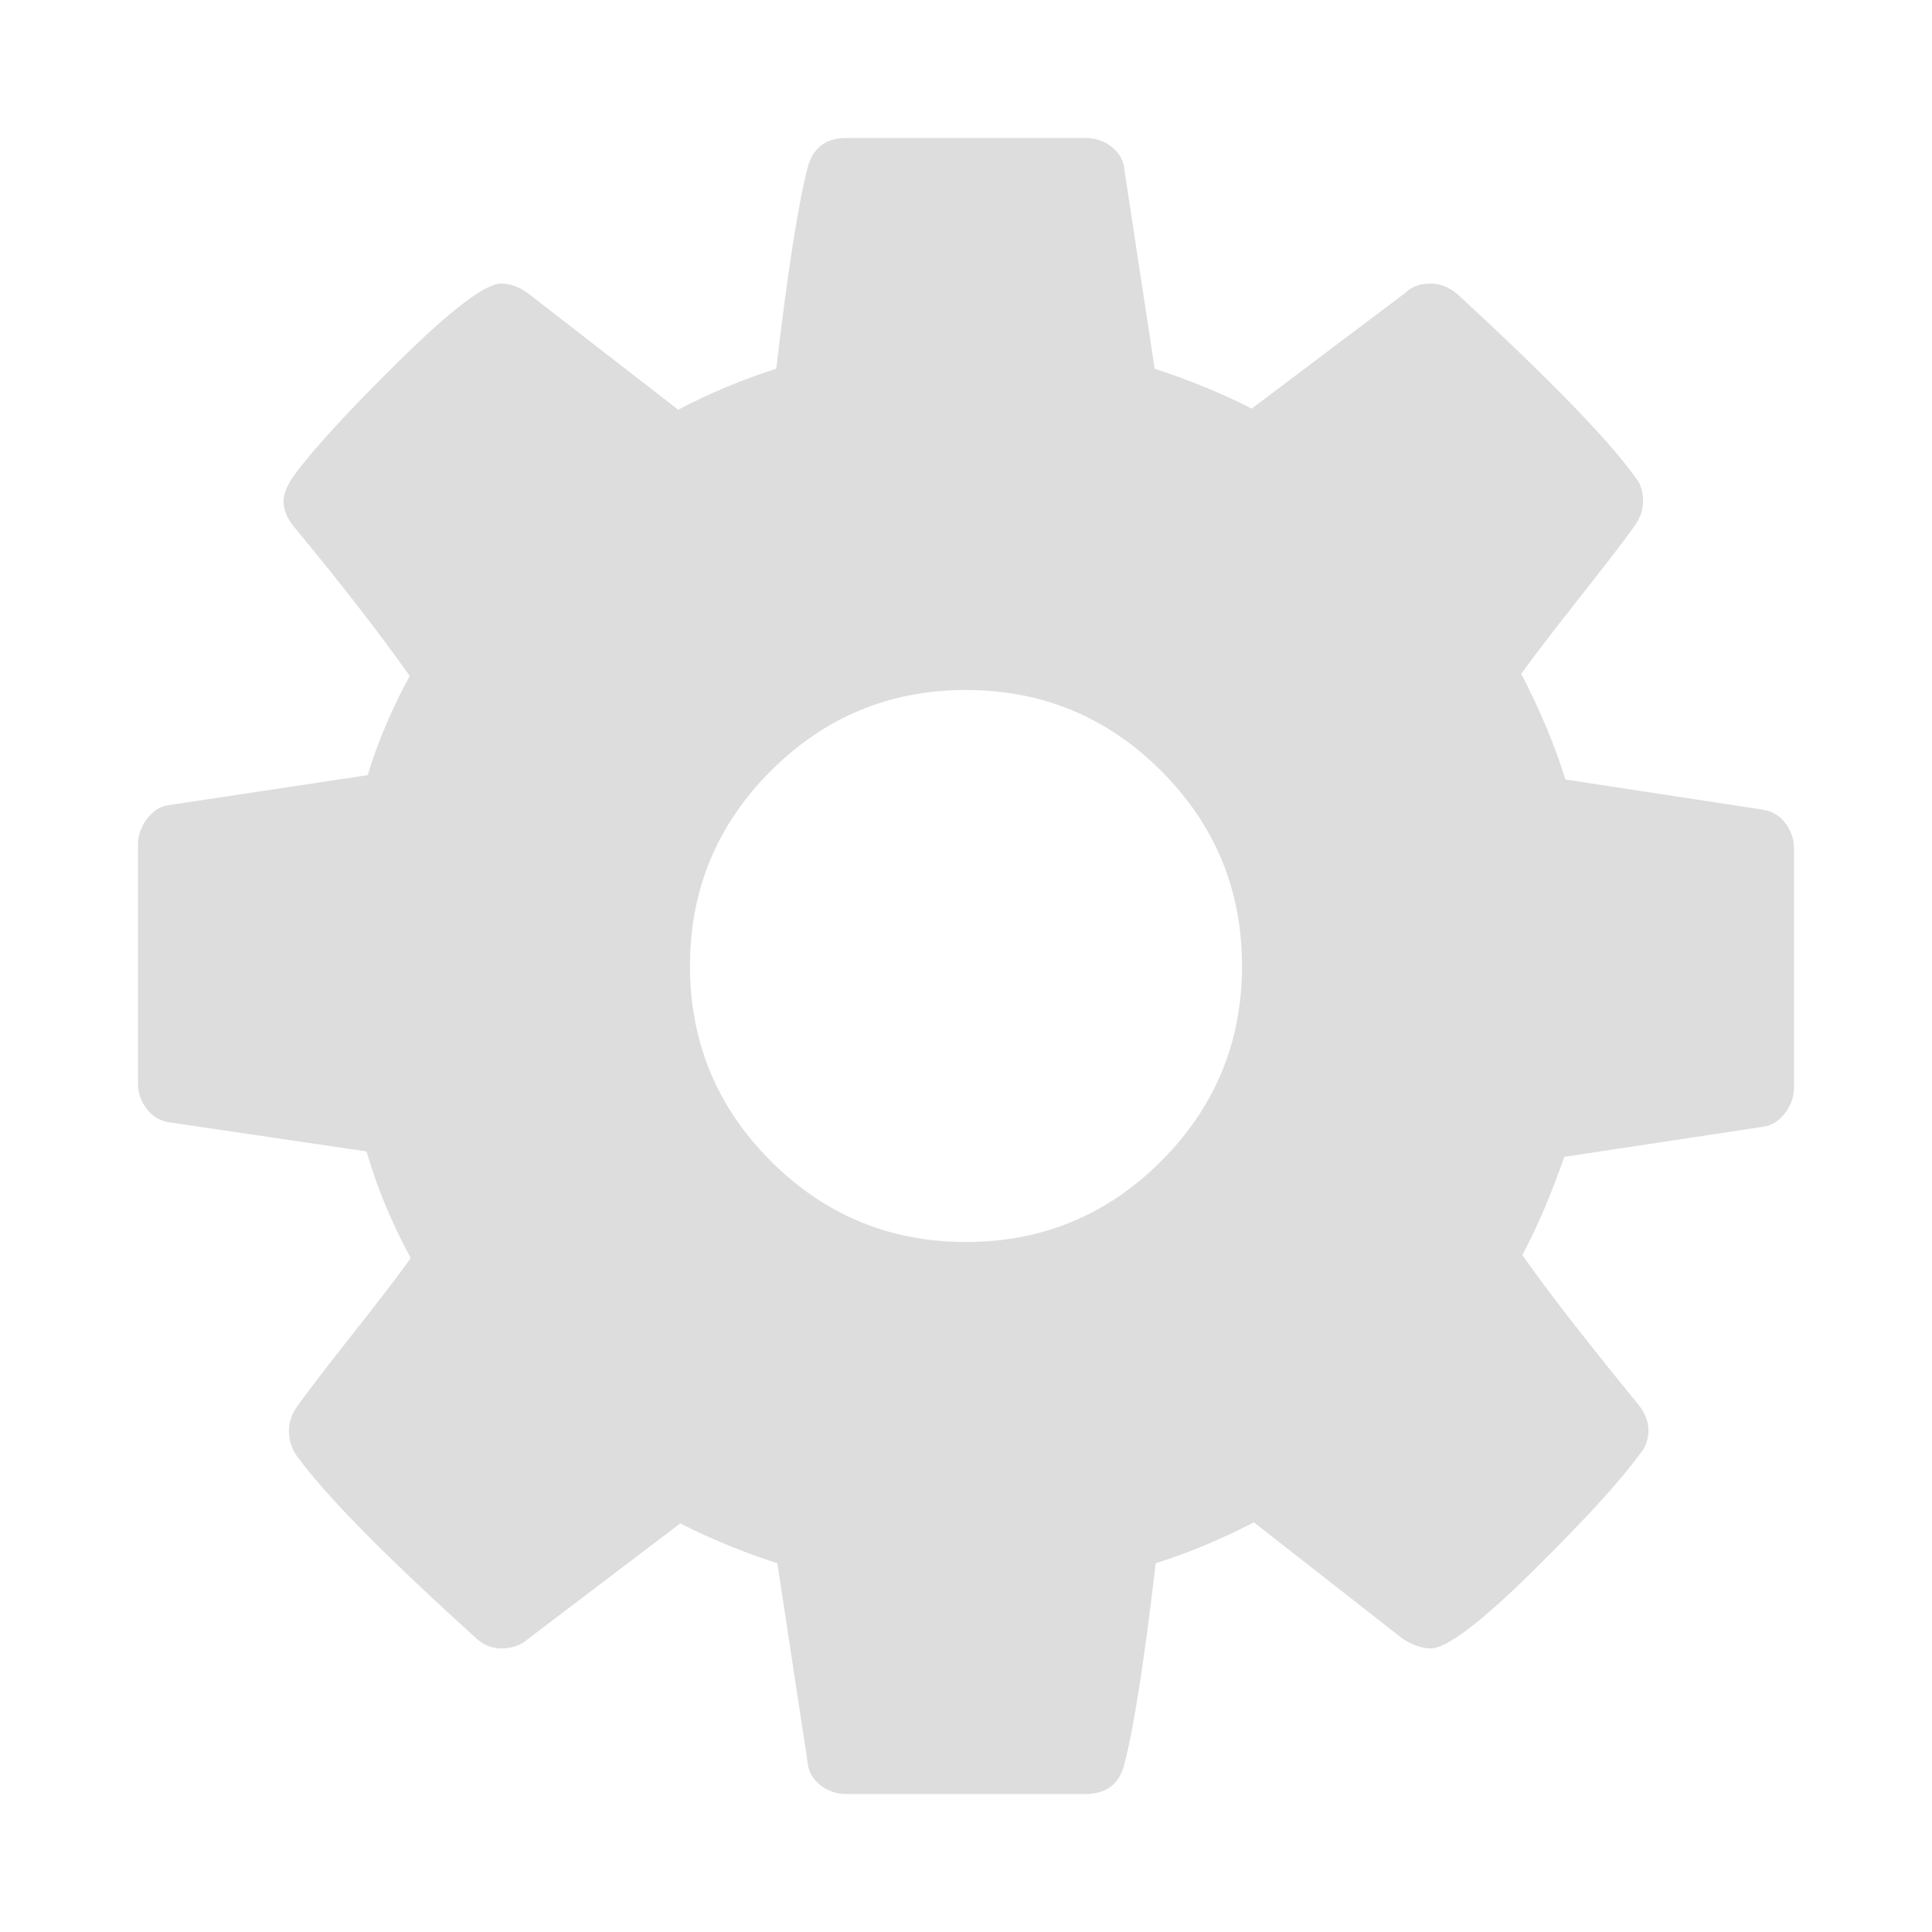
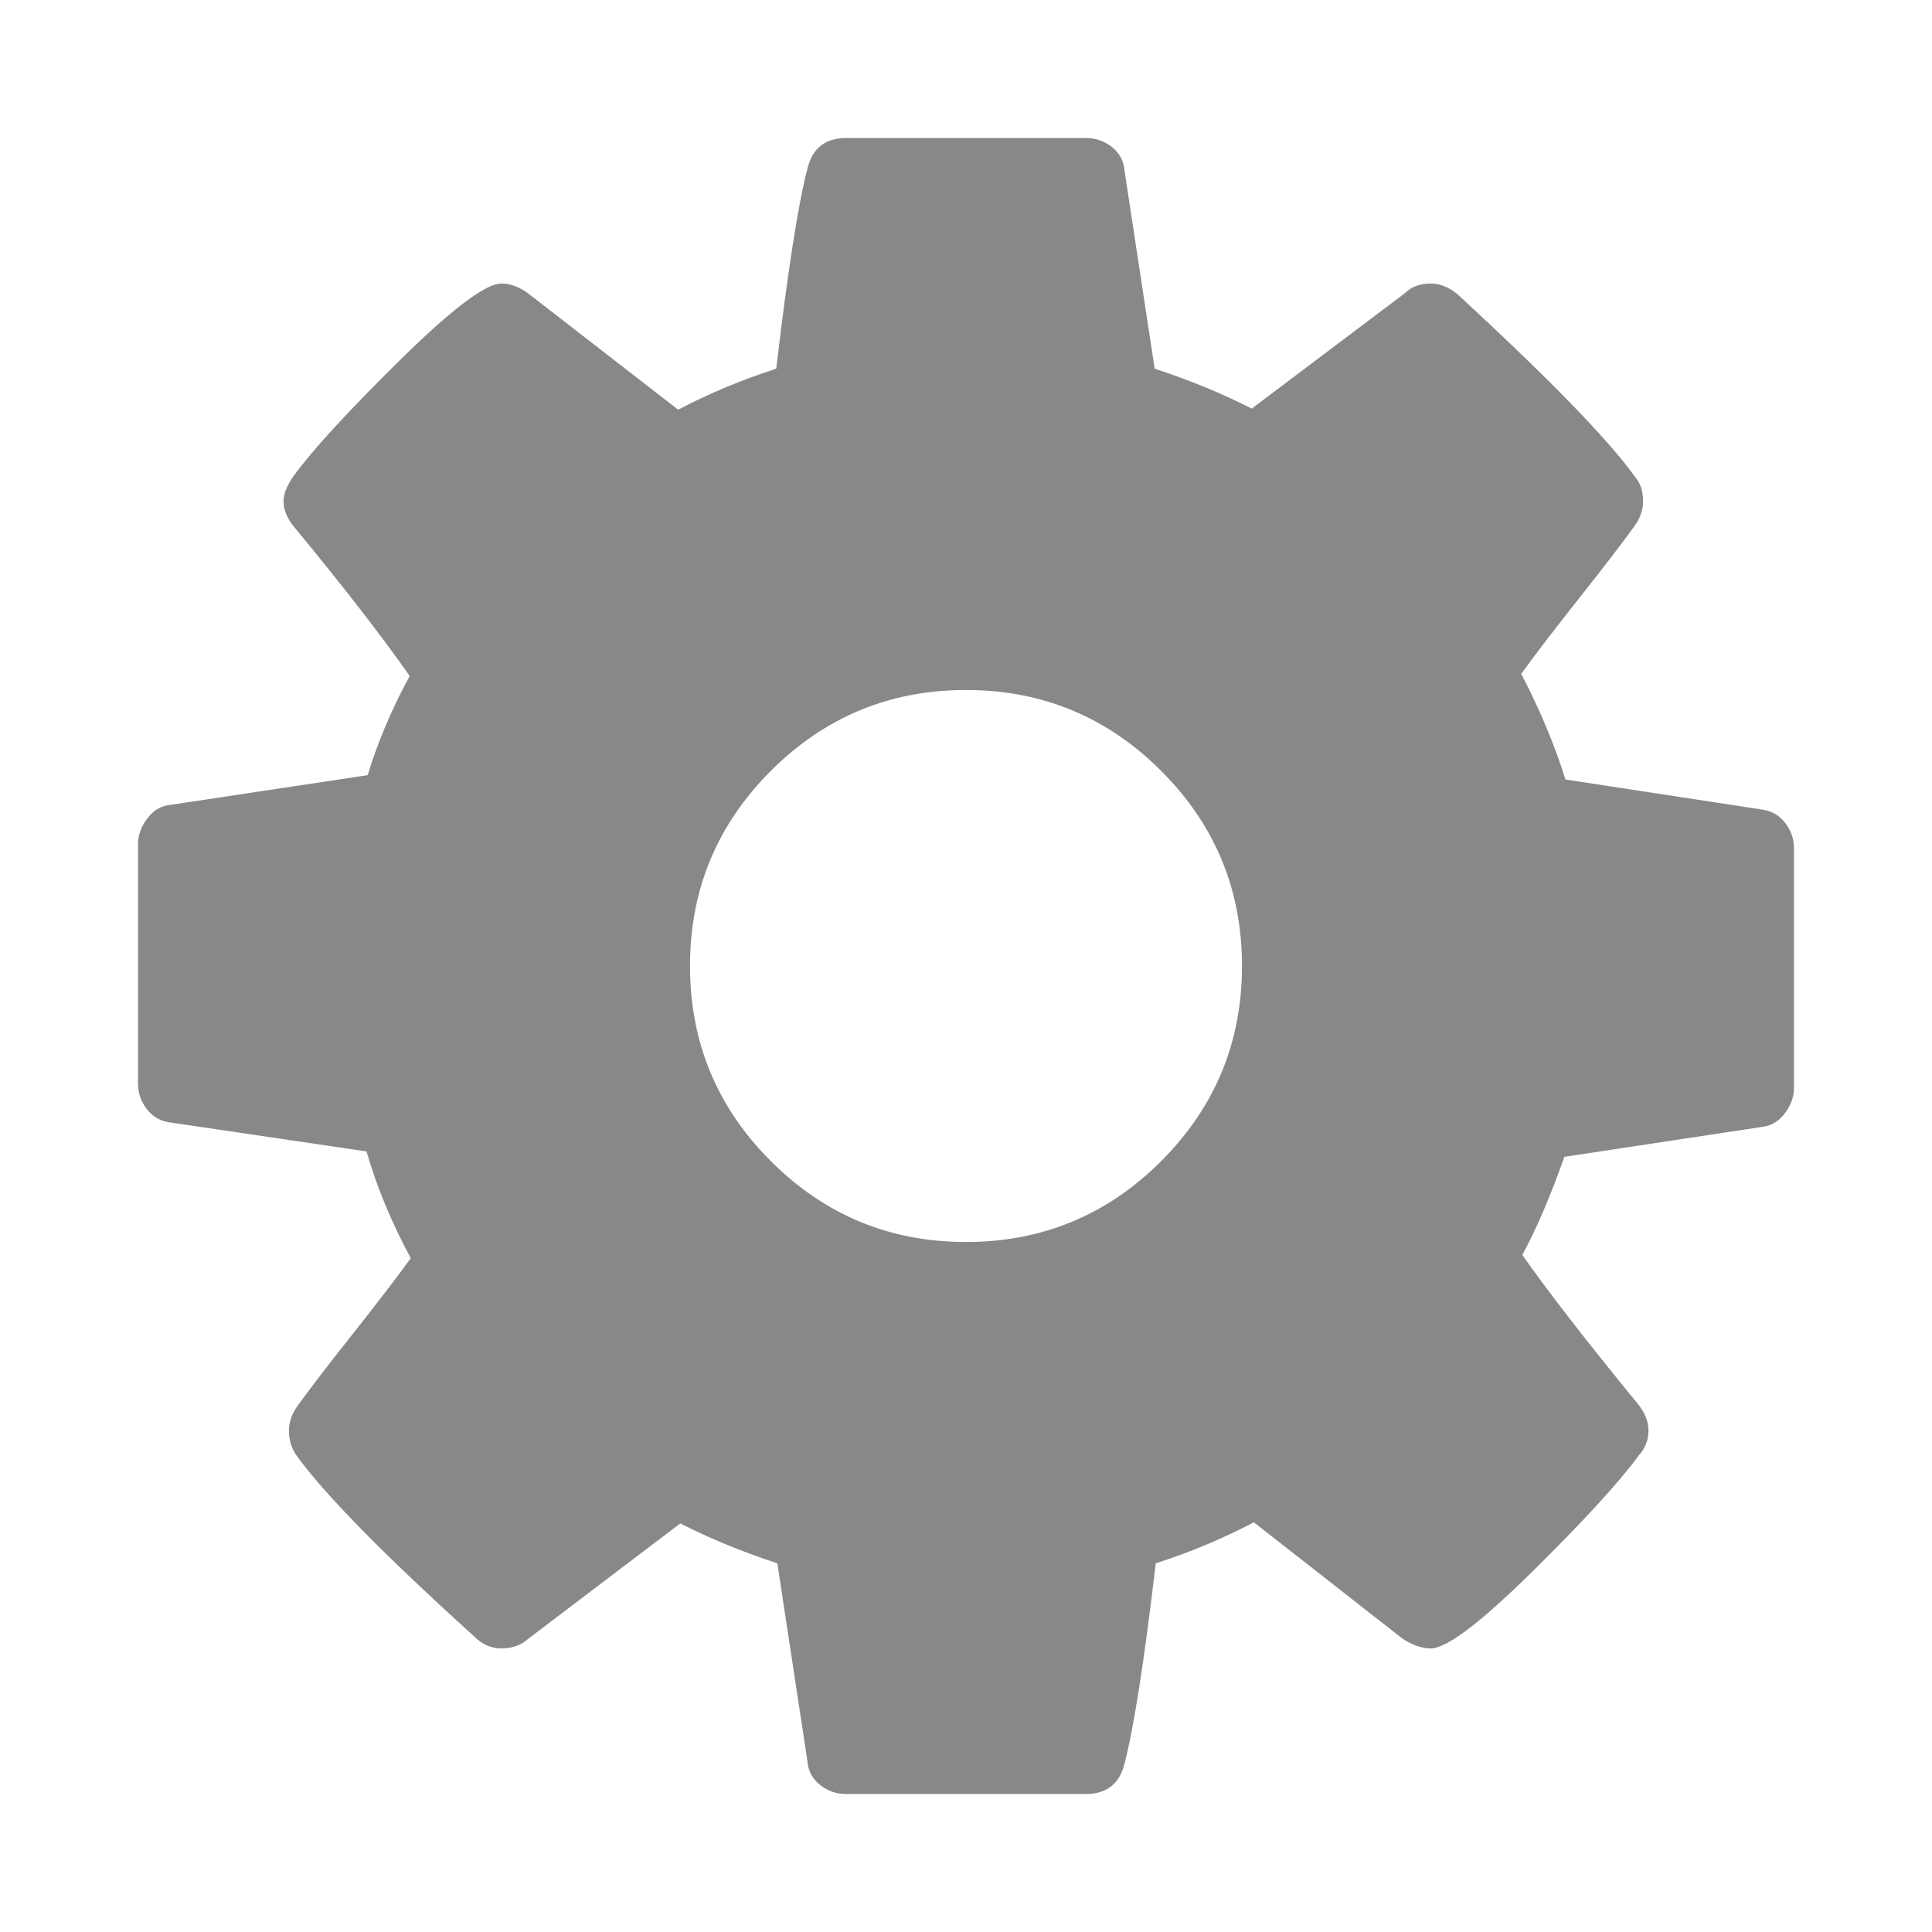
<svg xmlns="http://www.w3.org/2000/svg" width="1792" height="1792" viewBox="0 0 1792 1792">
-   <path style="fill:#dddddd" d="M1152 896q0-106-75-181t-181-75-181 75-75 181 75 181 181 75 181-75 75-181zm512-109v222q0 12-8 23t-20 13l-185 28q-19 54-39 91 35 50 107 138 10 12 10 25t-9 23q-27 37-99 108t-94 71q-12 0-26-9l-138-108q-44 23-91 38-16 136-29 186-7 28-36 28h-222q-14 0-24.5-8.5t-11.5-21.5l-28-184q-49-16-90-37l-141 107q-10 9-25 9-14 0-25-11-126-114-165-168-7-10-7-23 0-12 8-23 15-21 51-66.5t54-70.5q-27-50-41-99l-183-27q-13-2-21-12.5t-8-23.5v-222q0-12 8-23t19-13l186-28q14-46 39-92-40-57-107-138-10-12-10-24 0-10 9-23 26-36 98.5-107.5t94.5-71.5q13 0 26 10l138 107q44-23 91-38 16-136 29-186 7-28 36-28h222q14 0 24.5 8.5t11.5 21.5l28 184q49 16 90 37l142-107q9-9 24-9 13 0 25 10 129 119 165 170 7 8 7 22 0 12-8 23-15 21-51 66.5t-54 70.5q26 50 41 98l183 28q13 2 21 12.5t8 23.5z" />
+   <path style="fill:#888" d="M1152 896q0-106-75-181t-181-75-181 75-75 181 75 181 181 75 181-75 75-181zm512-109v222q0 12-8 23t-20 13l-185 28q-19 54-39 91 35 50 107 138 10 12 10 25t-9 23q-27 37-99 108t-94 71q-12 0-26-9l-138-108q-44 23-91 38-16 136-29 186-7 28-36 28h-222q-14 0-24.5-8.5t-11.5-21.5l-28-184q-49-16-90-37l-141 107q-10 9-25 9-14 0-25-11-126-114-165-168-7-10-7-23 0-12 8-23 15-21 51-66.5t54-70.5q-27-50-41-99l-183-27q-13-2-21-12.5t-8-23.5v-222q0-12 8-23t19-13l186-28q14-46 39-92-40-57-107-138-10-12-10-24 0-10 9-23 26-36 98.5-107.5t94.5-71.5q13 0 26 10l138 107q44-23 91-38 16-136 29-186 7-28 36-28h222q14 0 24.5 8.5t11.5 21.5l28 184q49 16 90 37l142-107q9-9 24-9 13 0 25 10 129 119 165 170 7 8 7 22 0 12-8 23-15 21-51 66.5t-54 70.5q26 50 41 98l183 28q13 2 21 12.5t8 23.5z" />
</svg>
